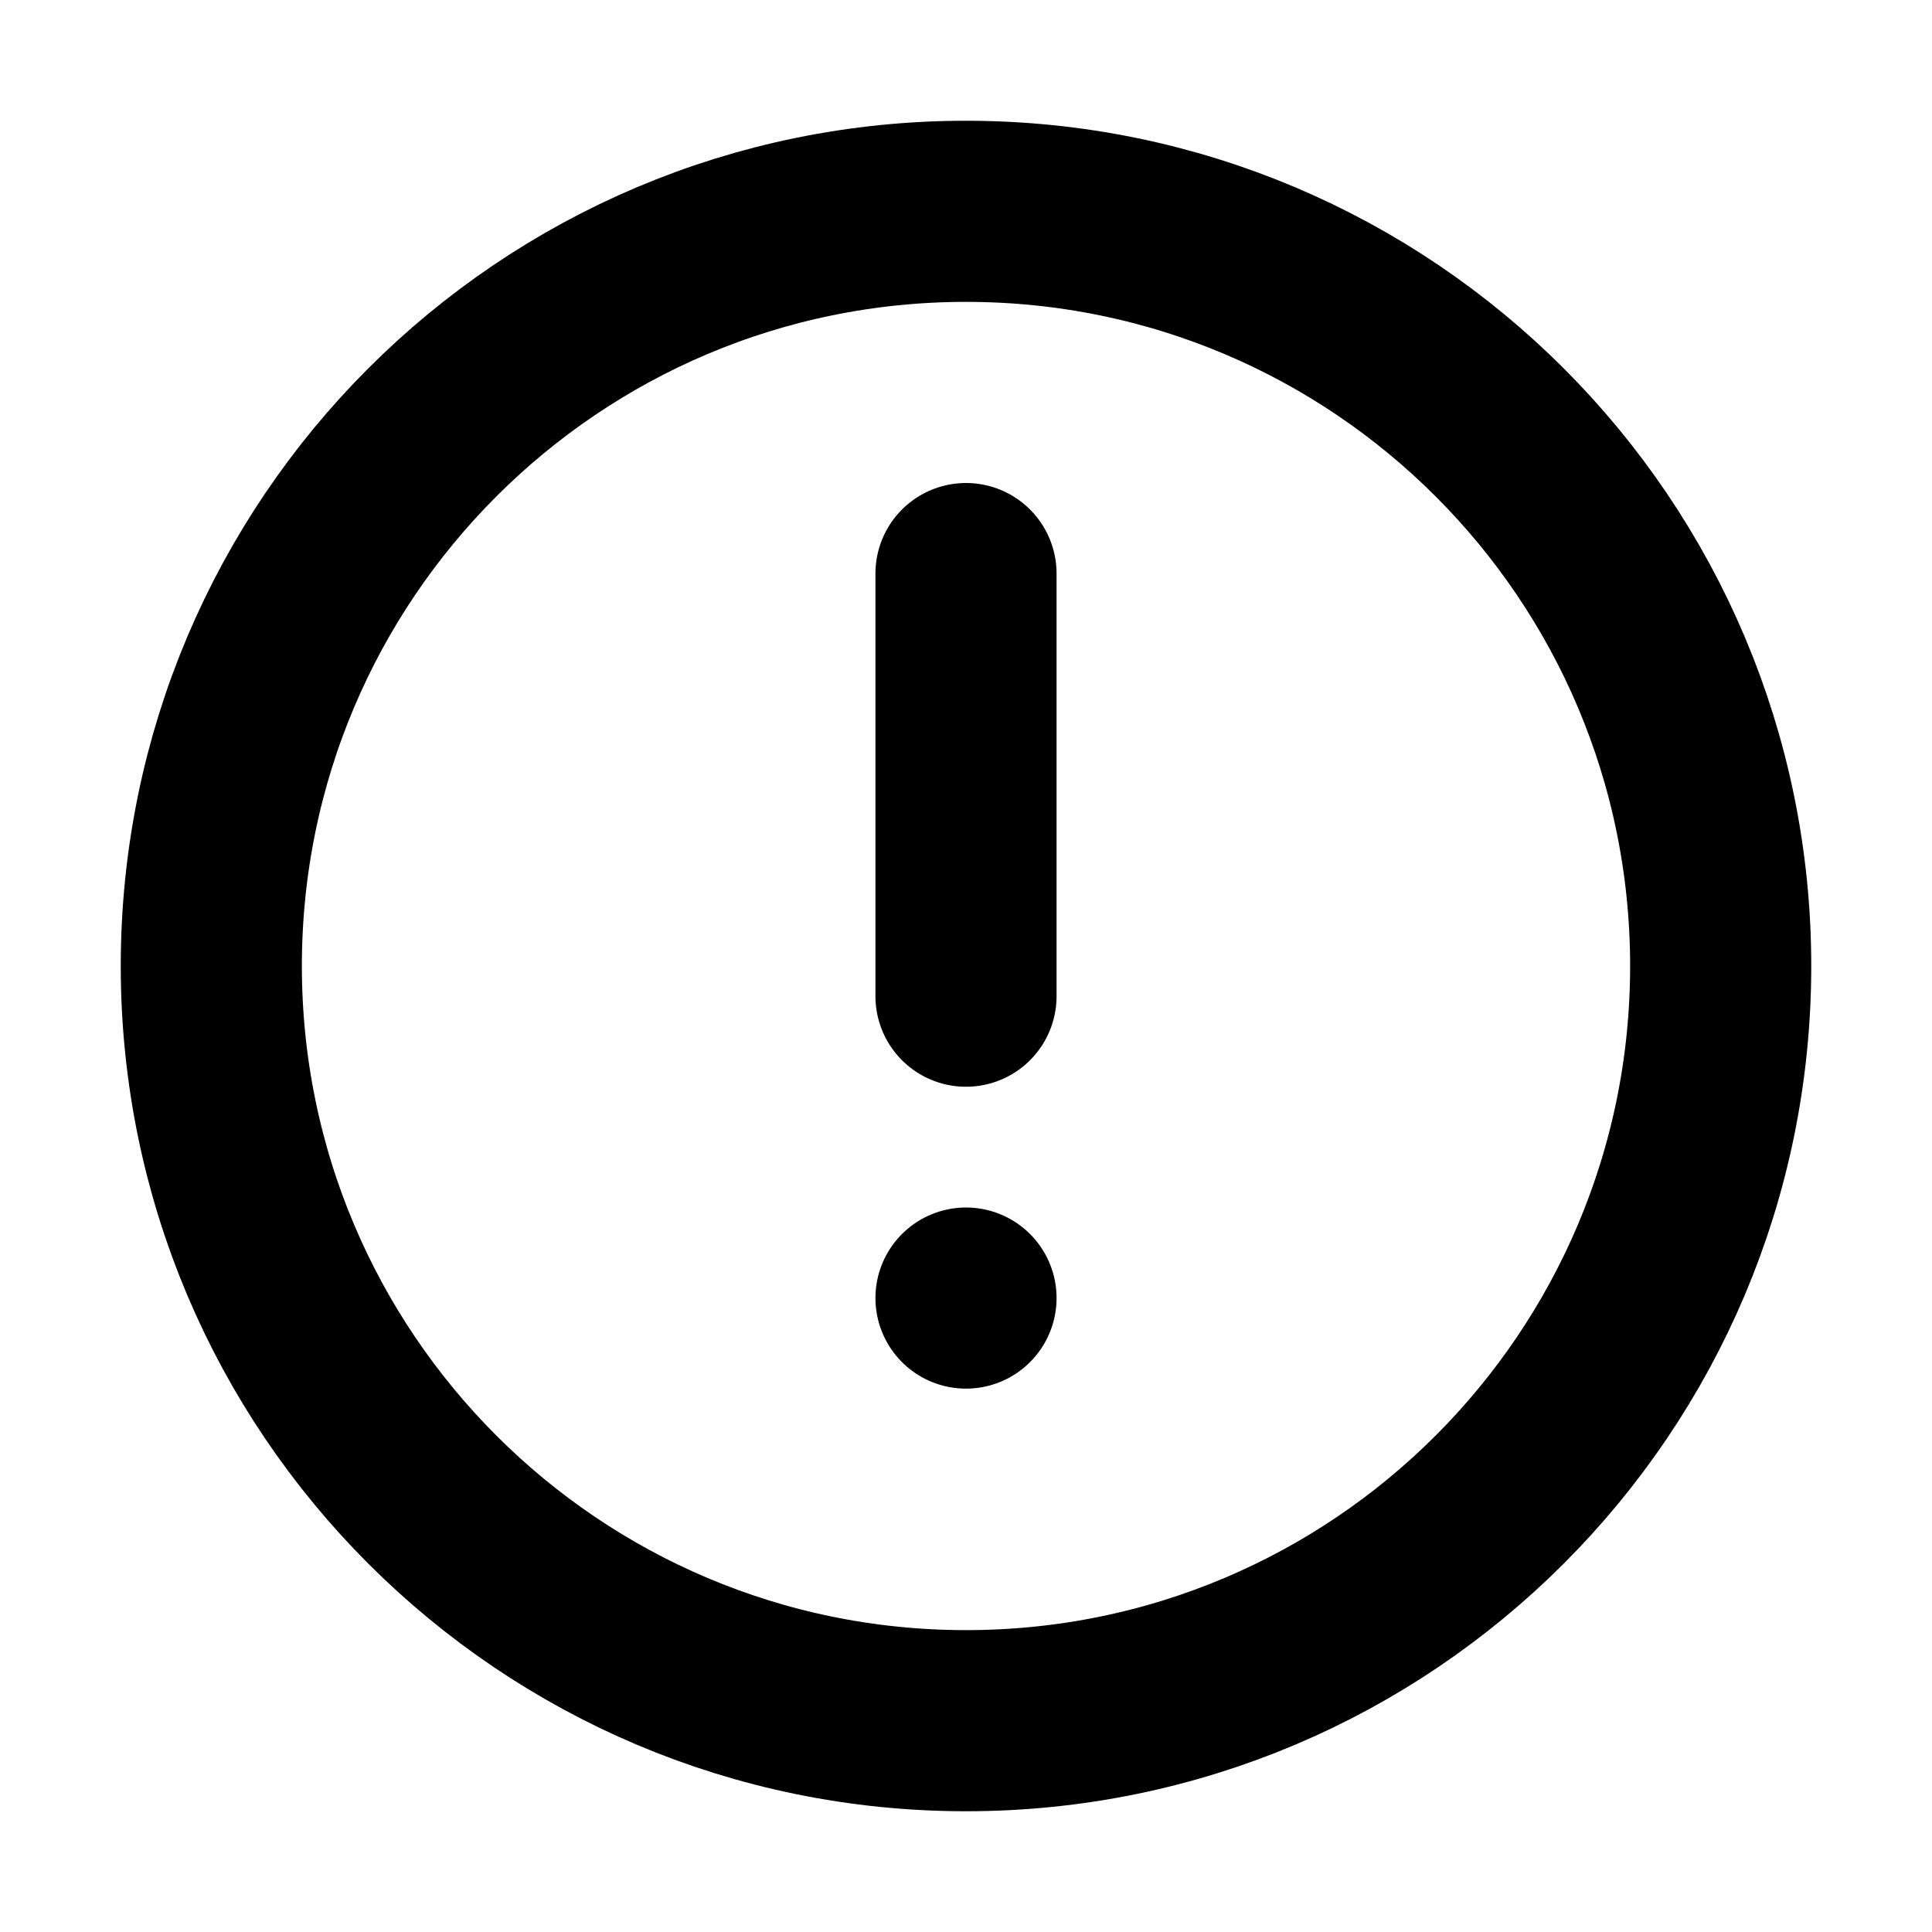
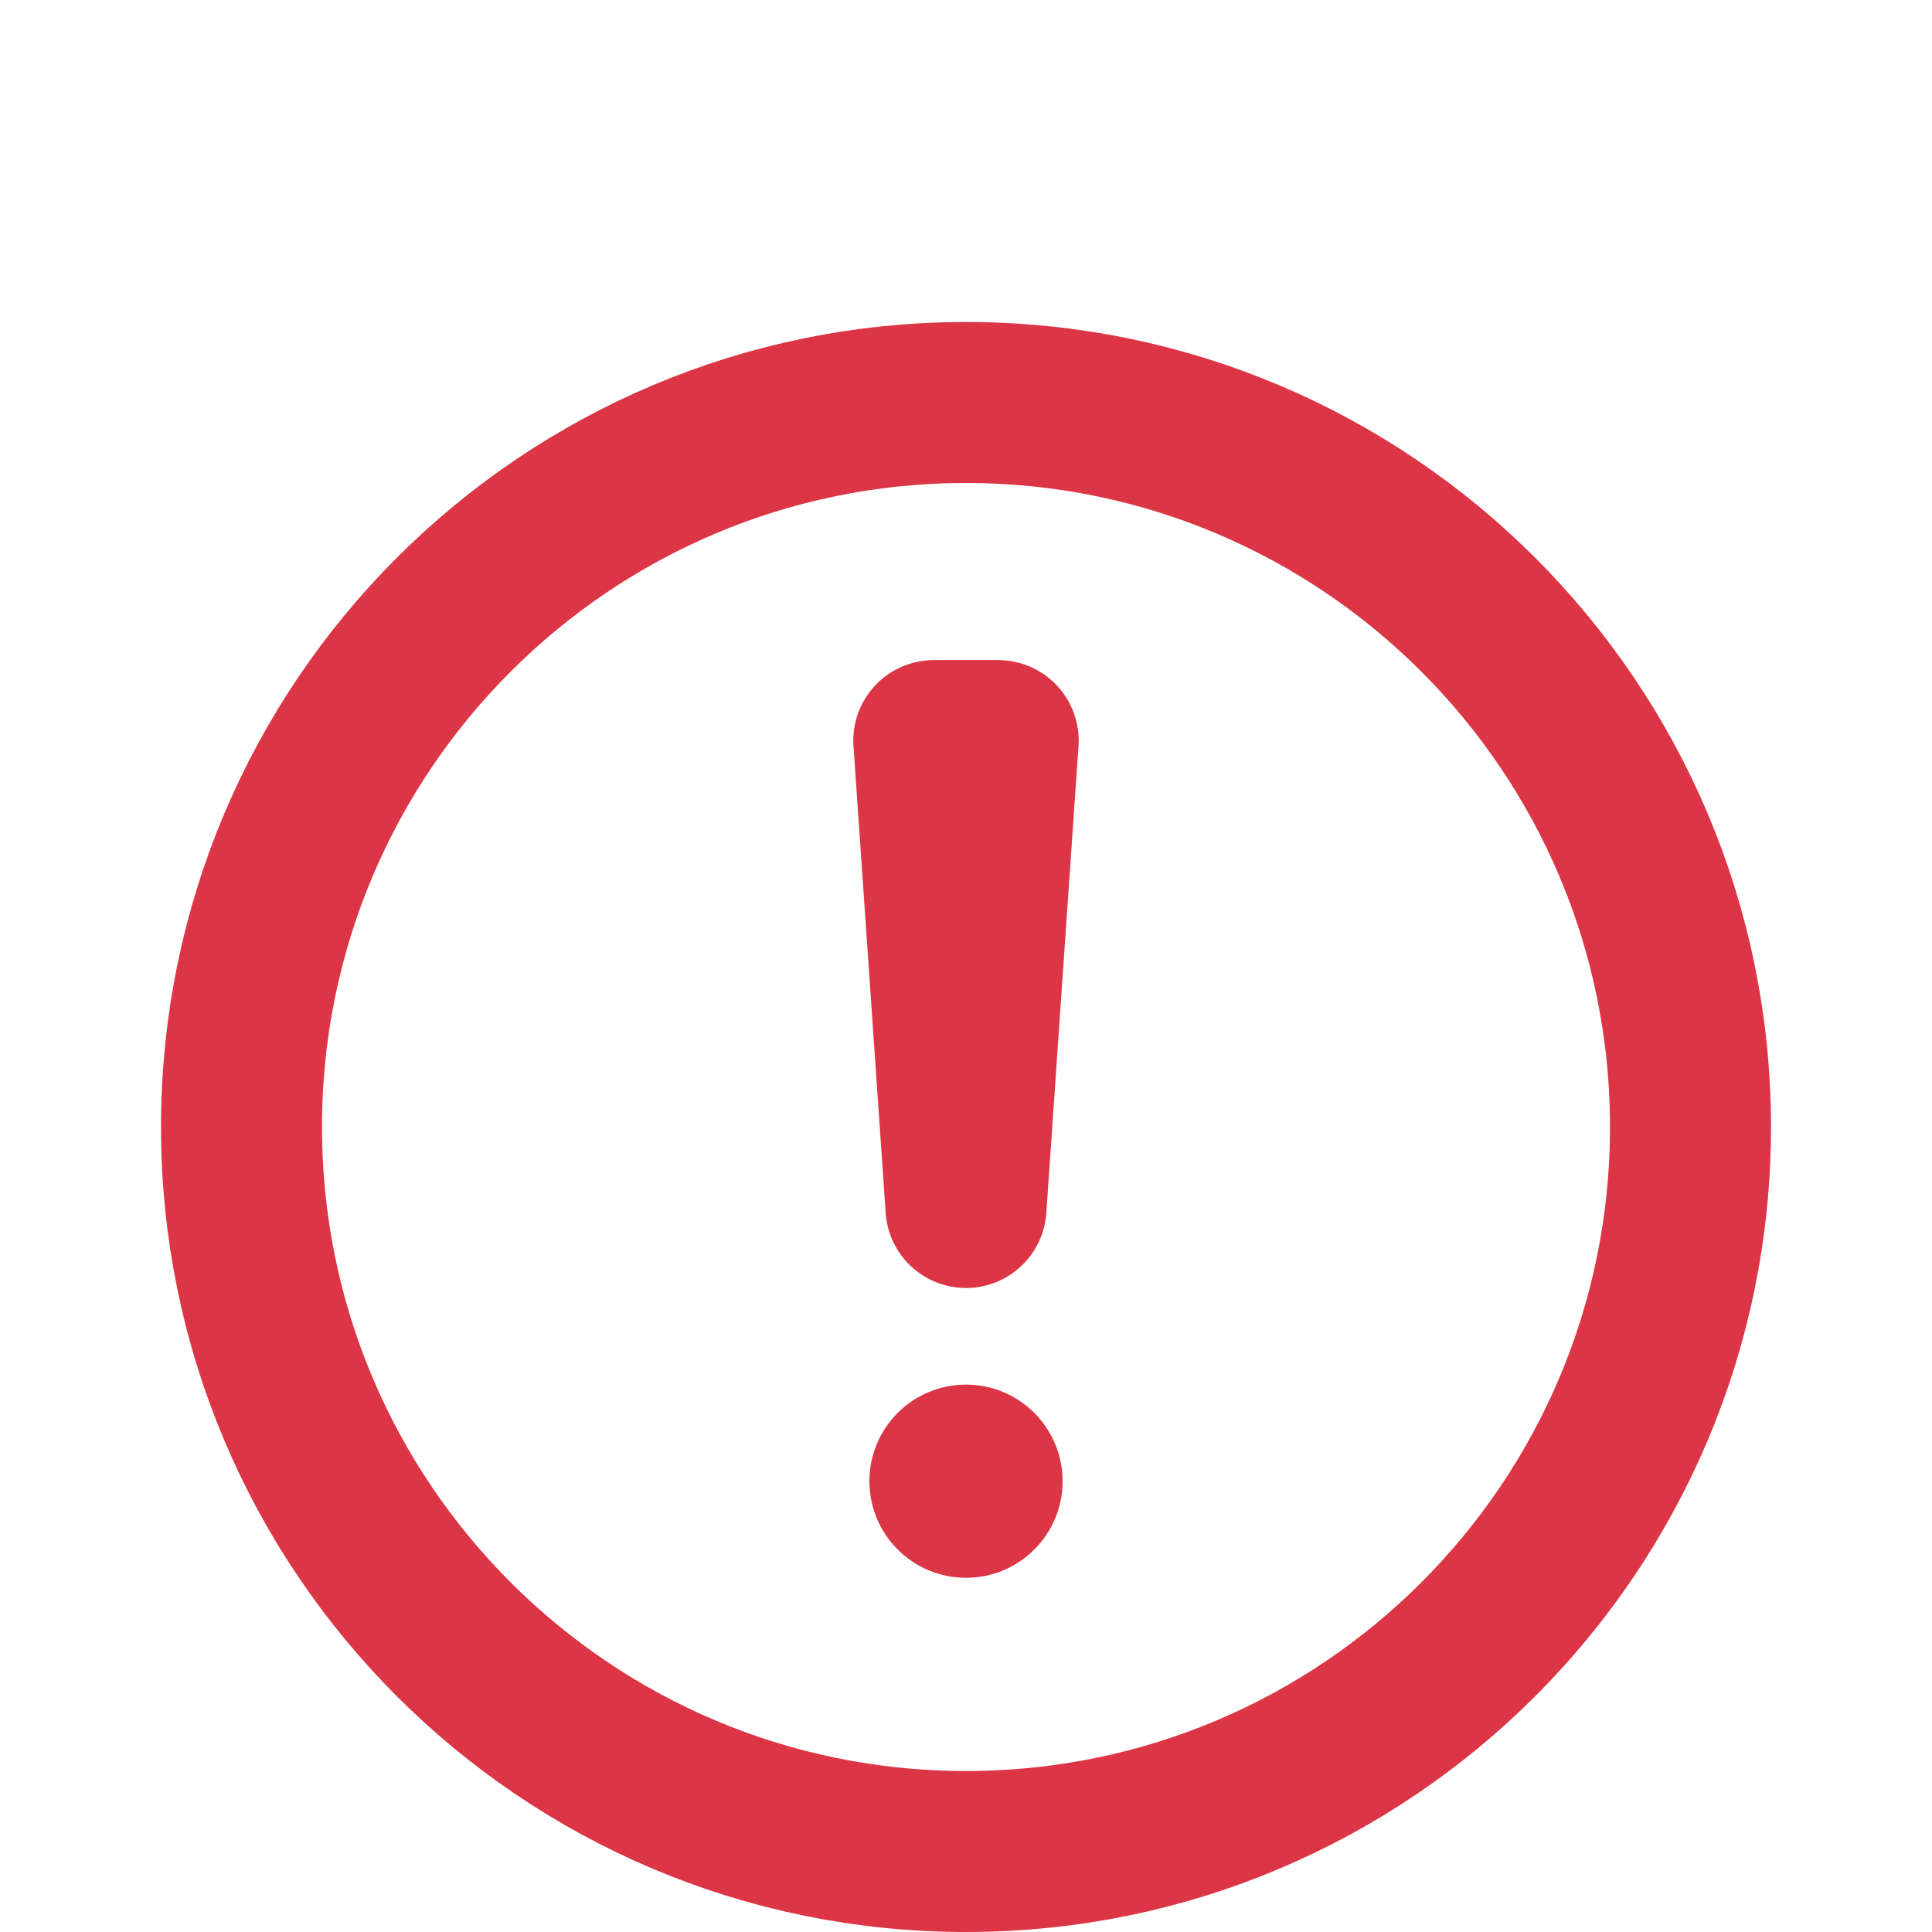
- <svg xmlns="http://www.w3.org/2000/svg" width="18px" height="18px" viewBox="0 0 16 16" version="1.1" fill="none" stroke="#000000" stroke-linecap="round" stroke-linejoin="round" stroke-width="1.5">
-   <circle cx="8" cy="8" r="6.25" />
-   <path d="m8 10.75v0m0-6v3.5" />
+ <svg xmlns="http://www.w3.org/2000/svg" width="18" height="18" fill="none" stroke="#dc3545" viewBox="0 0 12 10">
+   <circle cx="6" cy="6" r="4.5" />
+   <path stroke-linejoin="round" d="M5.8 3.6h.4L6 6.5z" />
+   <circle cx="6" cy="8.2" r=".6" fill="#dc3545" stroke="none" />
</svg>
